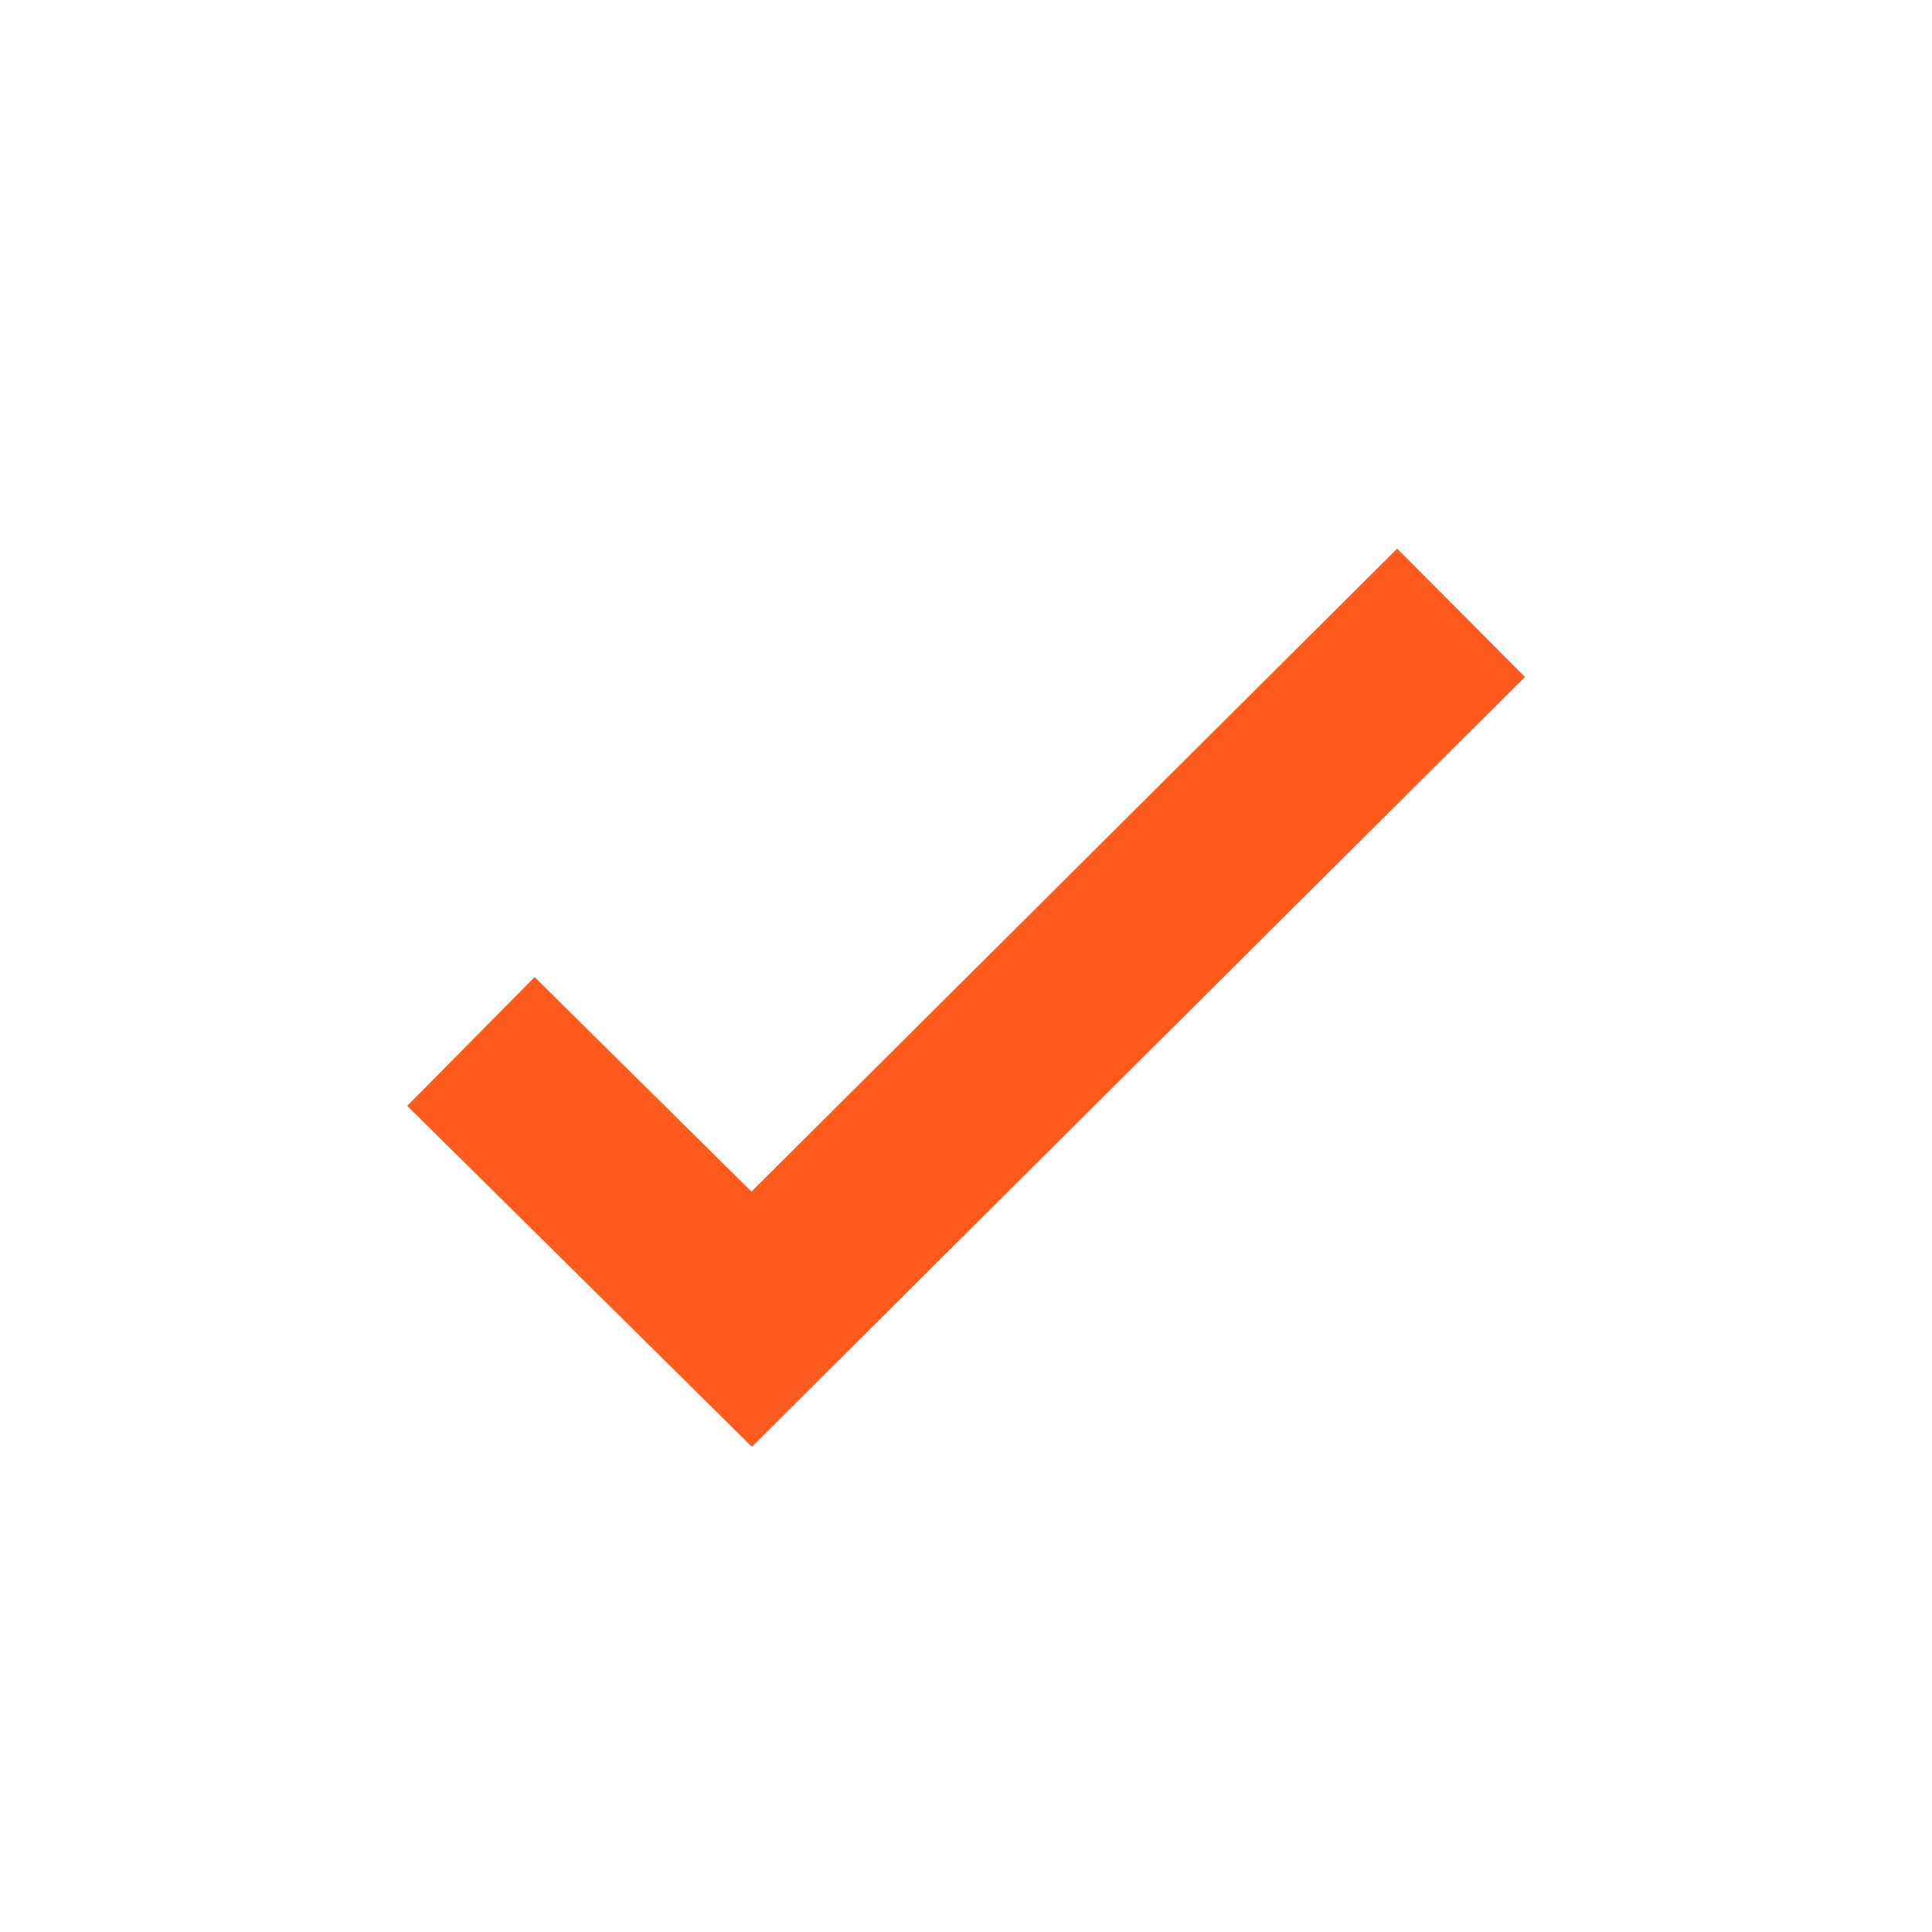
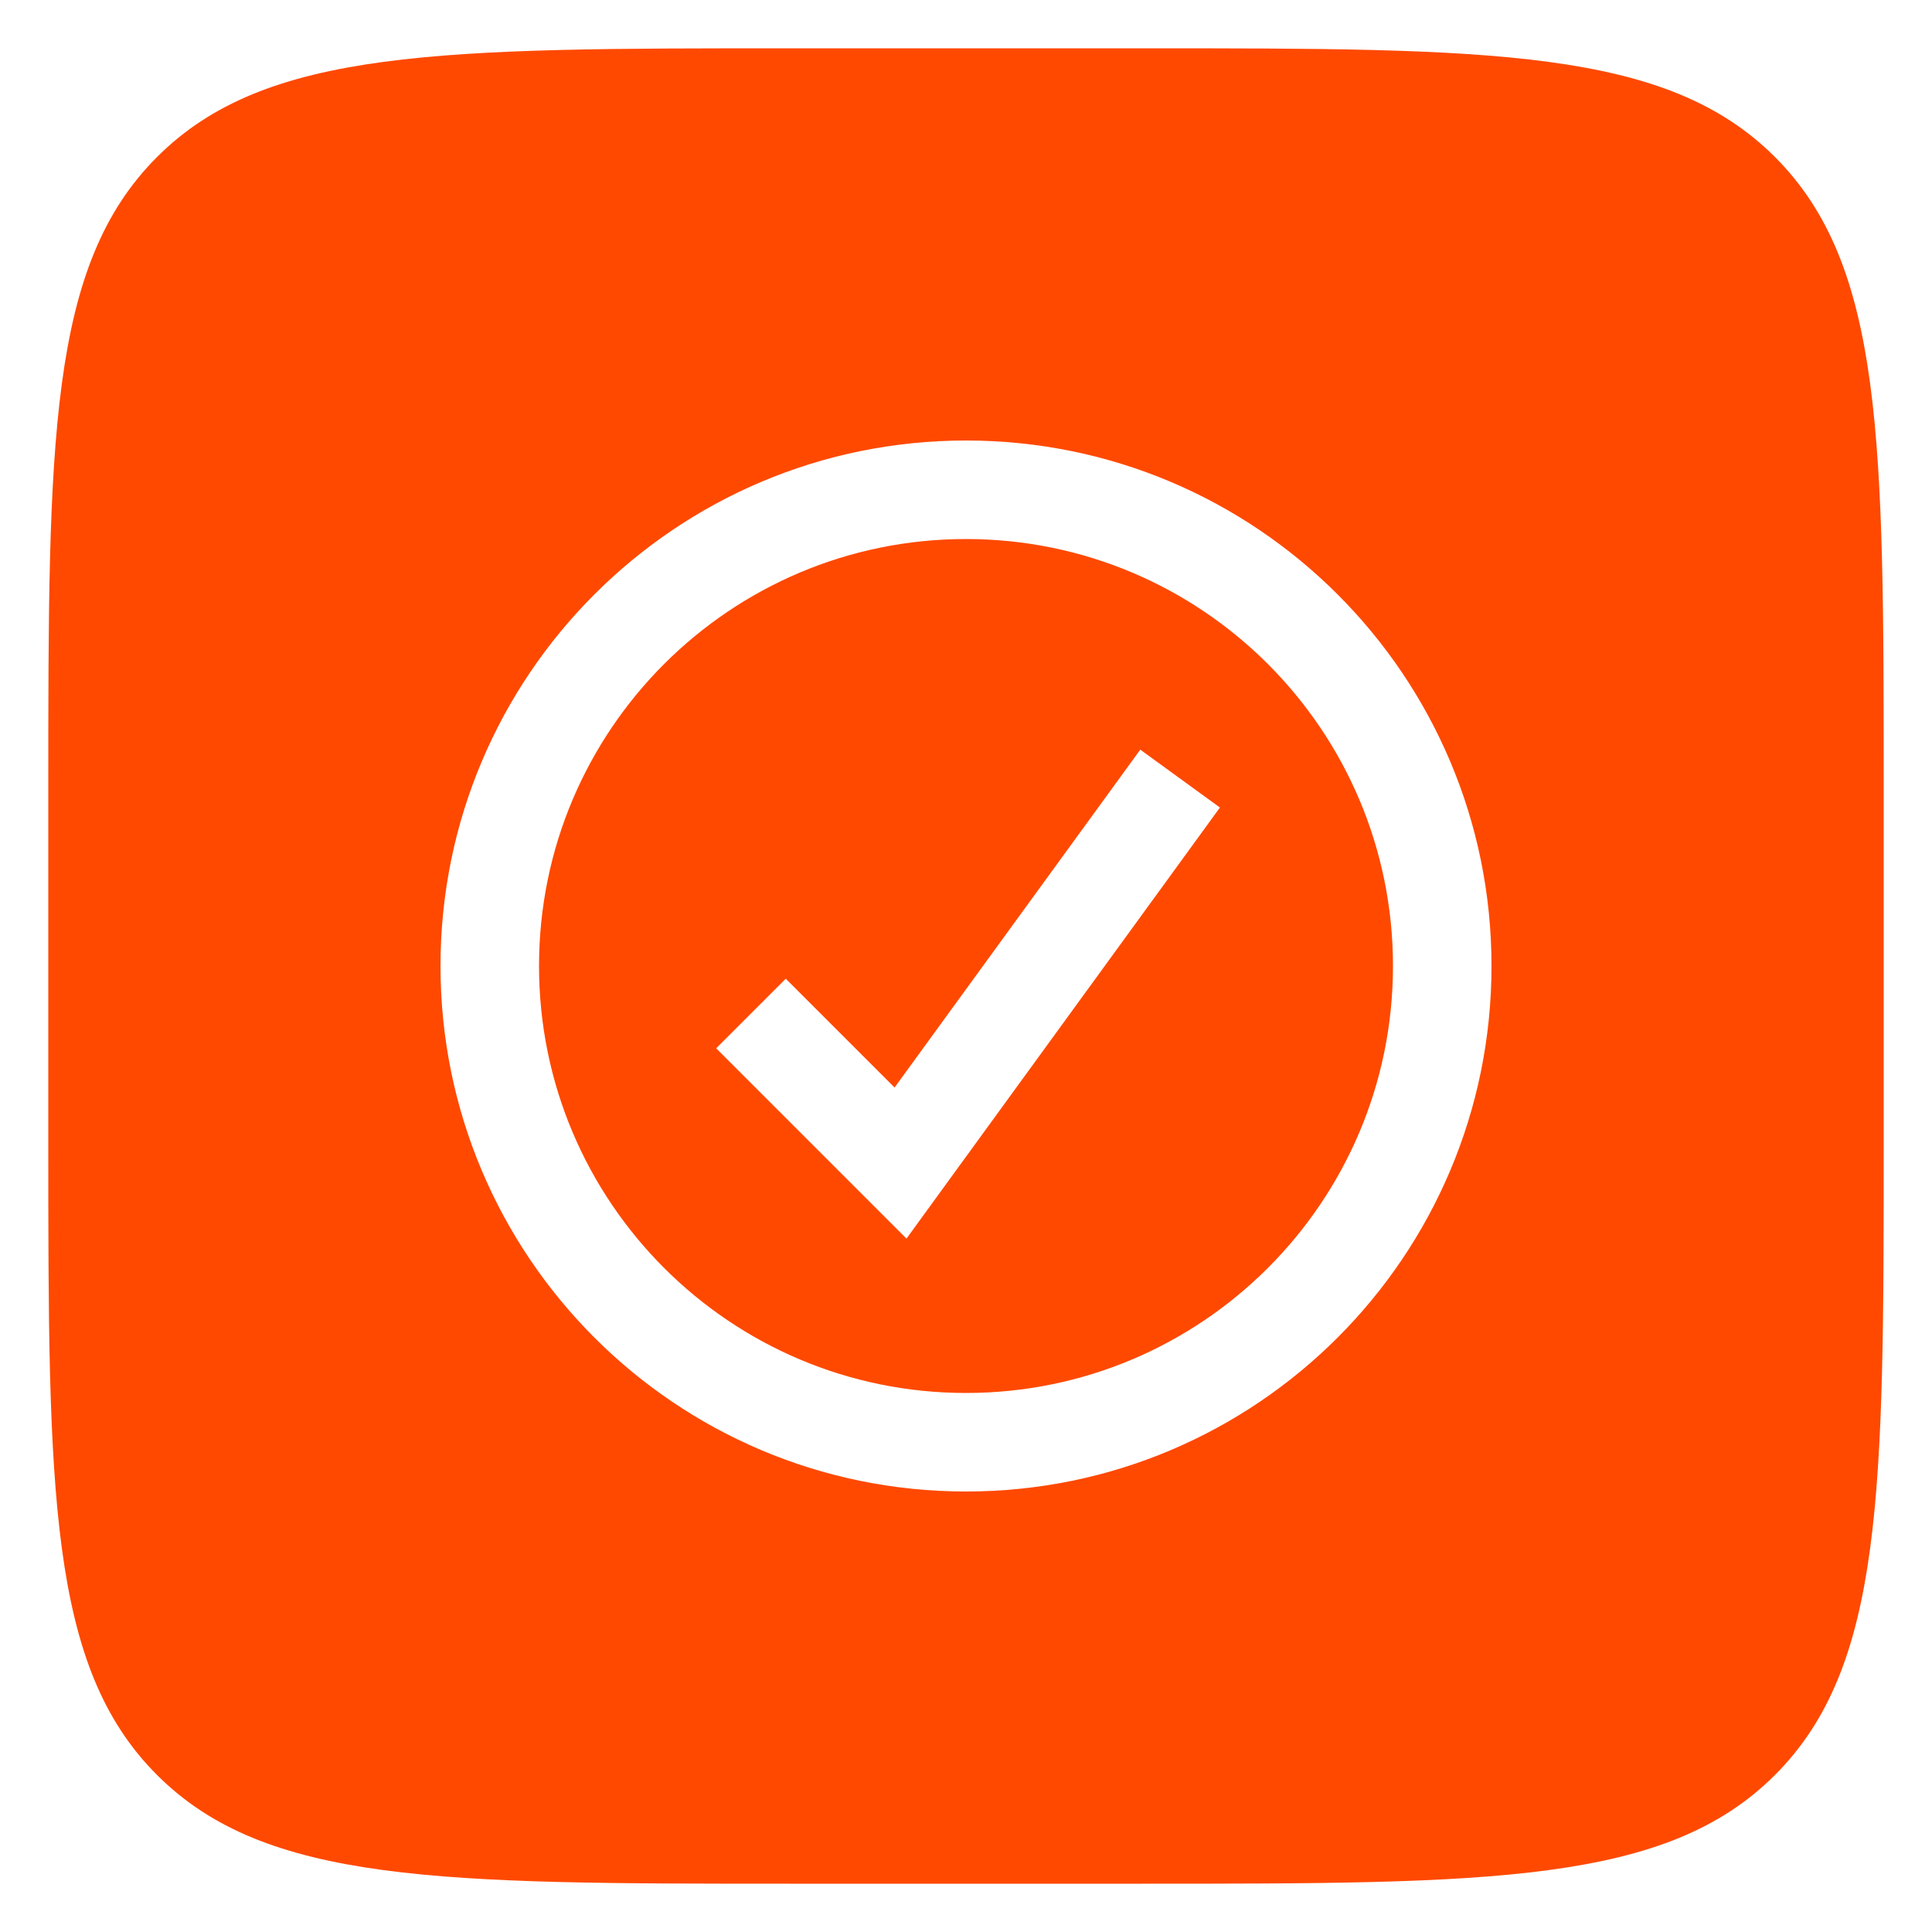
- <svg xmlns="http://www.w3.org/2000/svg" id="Layer_1" version="1.1" viewBox="0 0 64 64">
-   <defs>
-     <style>
-       .st0 {
-         fill: none;
-         stroke: #ff5b1f;
-         stroke-miterlimit: 10;
-         stroke-width: 6px;
-       }
-     </style>
-   </defs>
-   <polyline class="st0" points="15.6 34.5 24.9 43.7 48.4 20.3" />
+ <svg xmlns="http://www.w3.org/2000/svg" width="200" height="200" viewBox="0 0 200 200" fill="none">
+   <path d="M118.146 5C154.376 5 172.49 5 183.745 16.255C195 27.51 195 45.624 195 81.853V118.146C195 154.376 195 172.49 183.745 183.745C172.49 195 154.376 195 118.146 195H81.853C45.624 195 27.51 195 16.255 183.745C5 172.49 5 154.376 5 118.146V81.853C5 45.624 5 27.51 16.255 16.255C27.51 5 45.624 5 81.853 5H118.146ZM100 45.601C69.953 45.601 45.601 69.953 45.601 100C45.601 130.047 69.953 154.4 100 154.4C130.048 154.4 154.4 130.048 154.4 100C154.4 69.953 130.047 45.601 100 45.601ZM100 55.8C124.416 55.8 144.2 75.584 144.2 100C144.2 124.416 124.416 144.2 100 144.2C75.584 144.2 55.8 124.416 55.8 100C55.8 75.584 75.584 55.8 100 55.8ZM115.045 81.726L92.606 112.58L81.343 101.317L74.139 108.521L93.838 128.22L97.344 123.396L123.29 87.718L126.286 83.595L118.041 77.603L115.045 81.726Z" fill="#FF4900" />
</svg>
